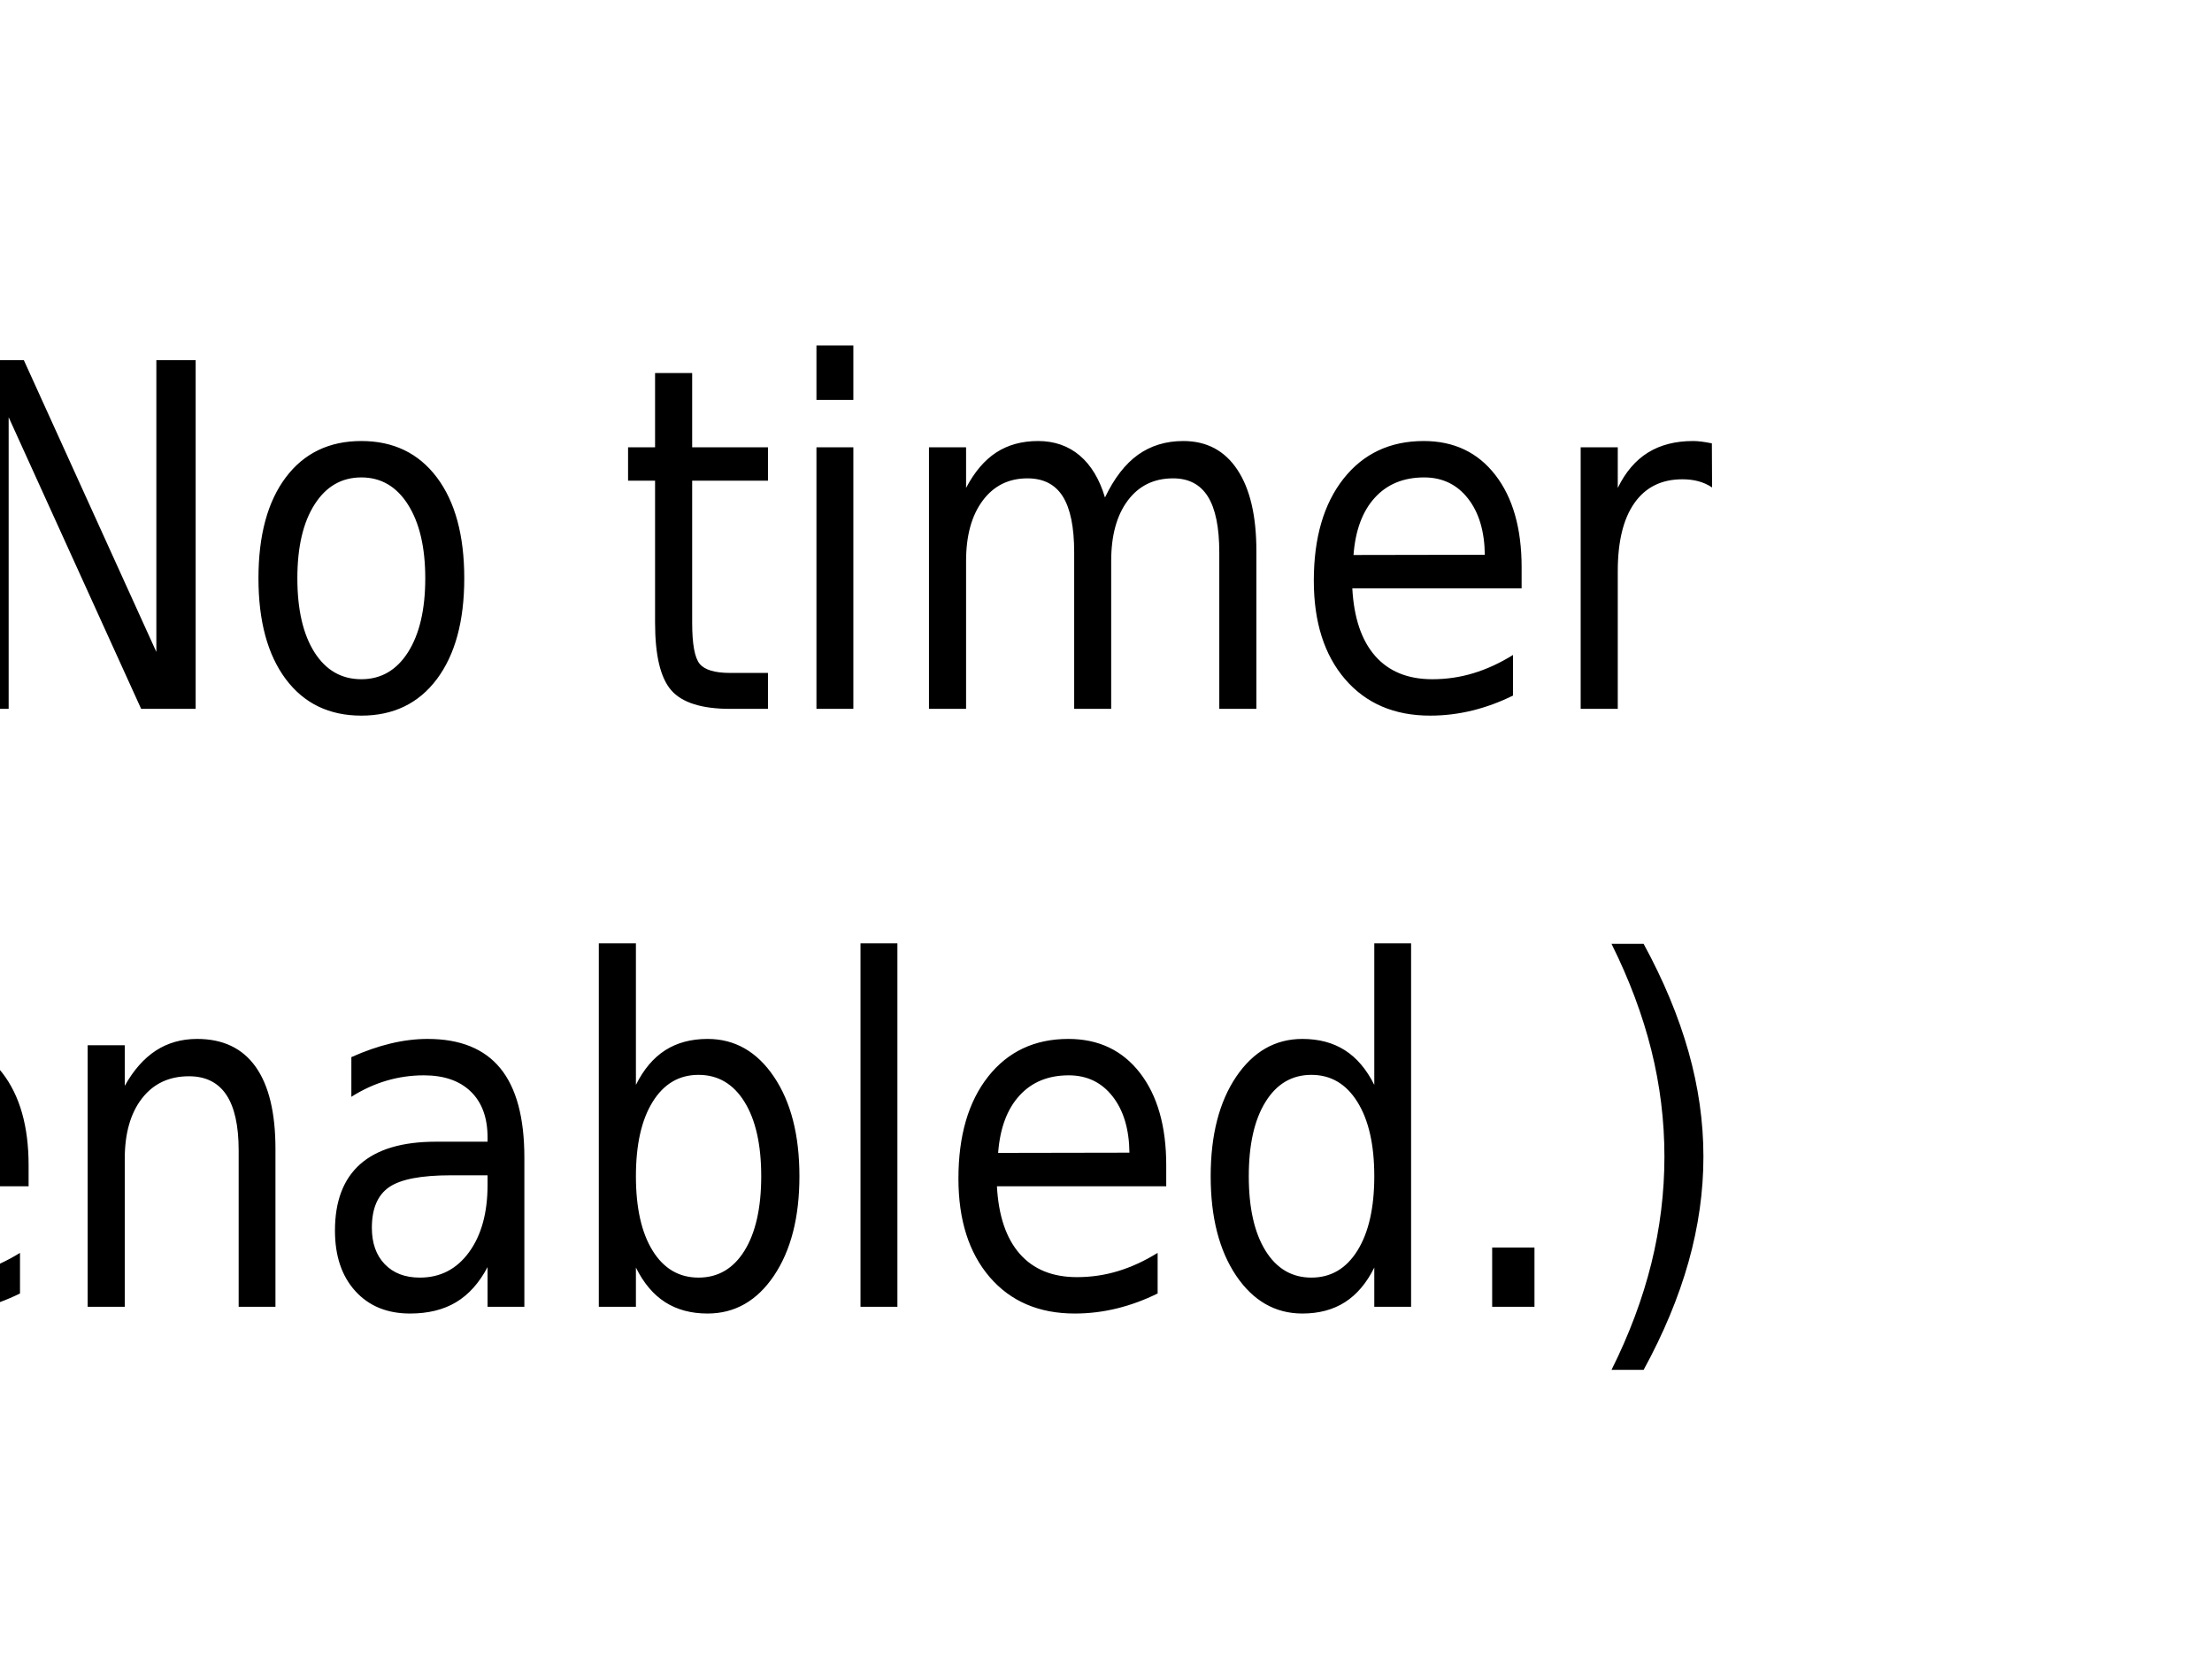
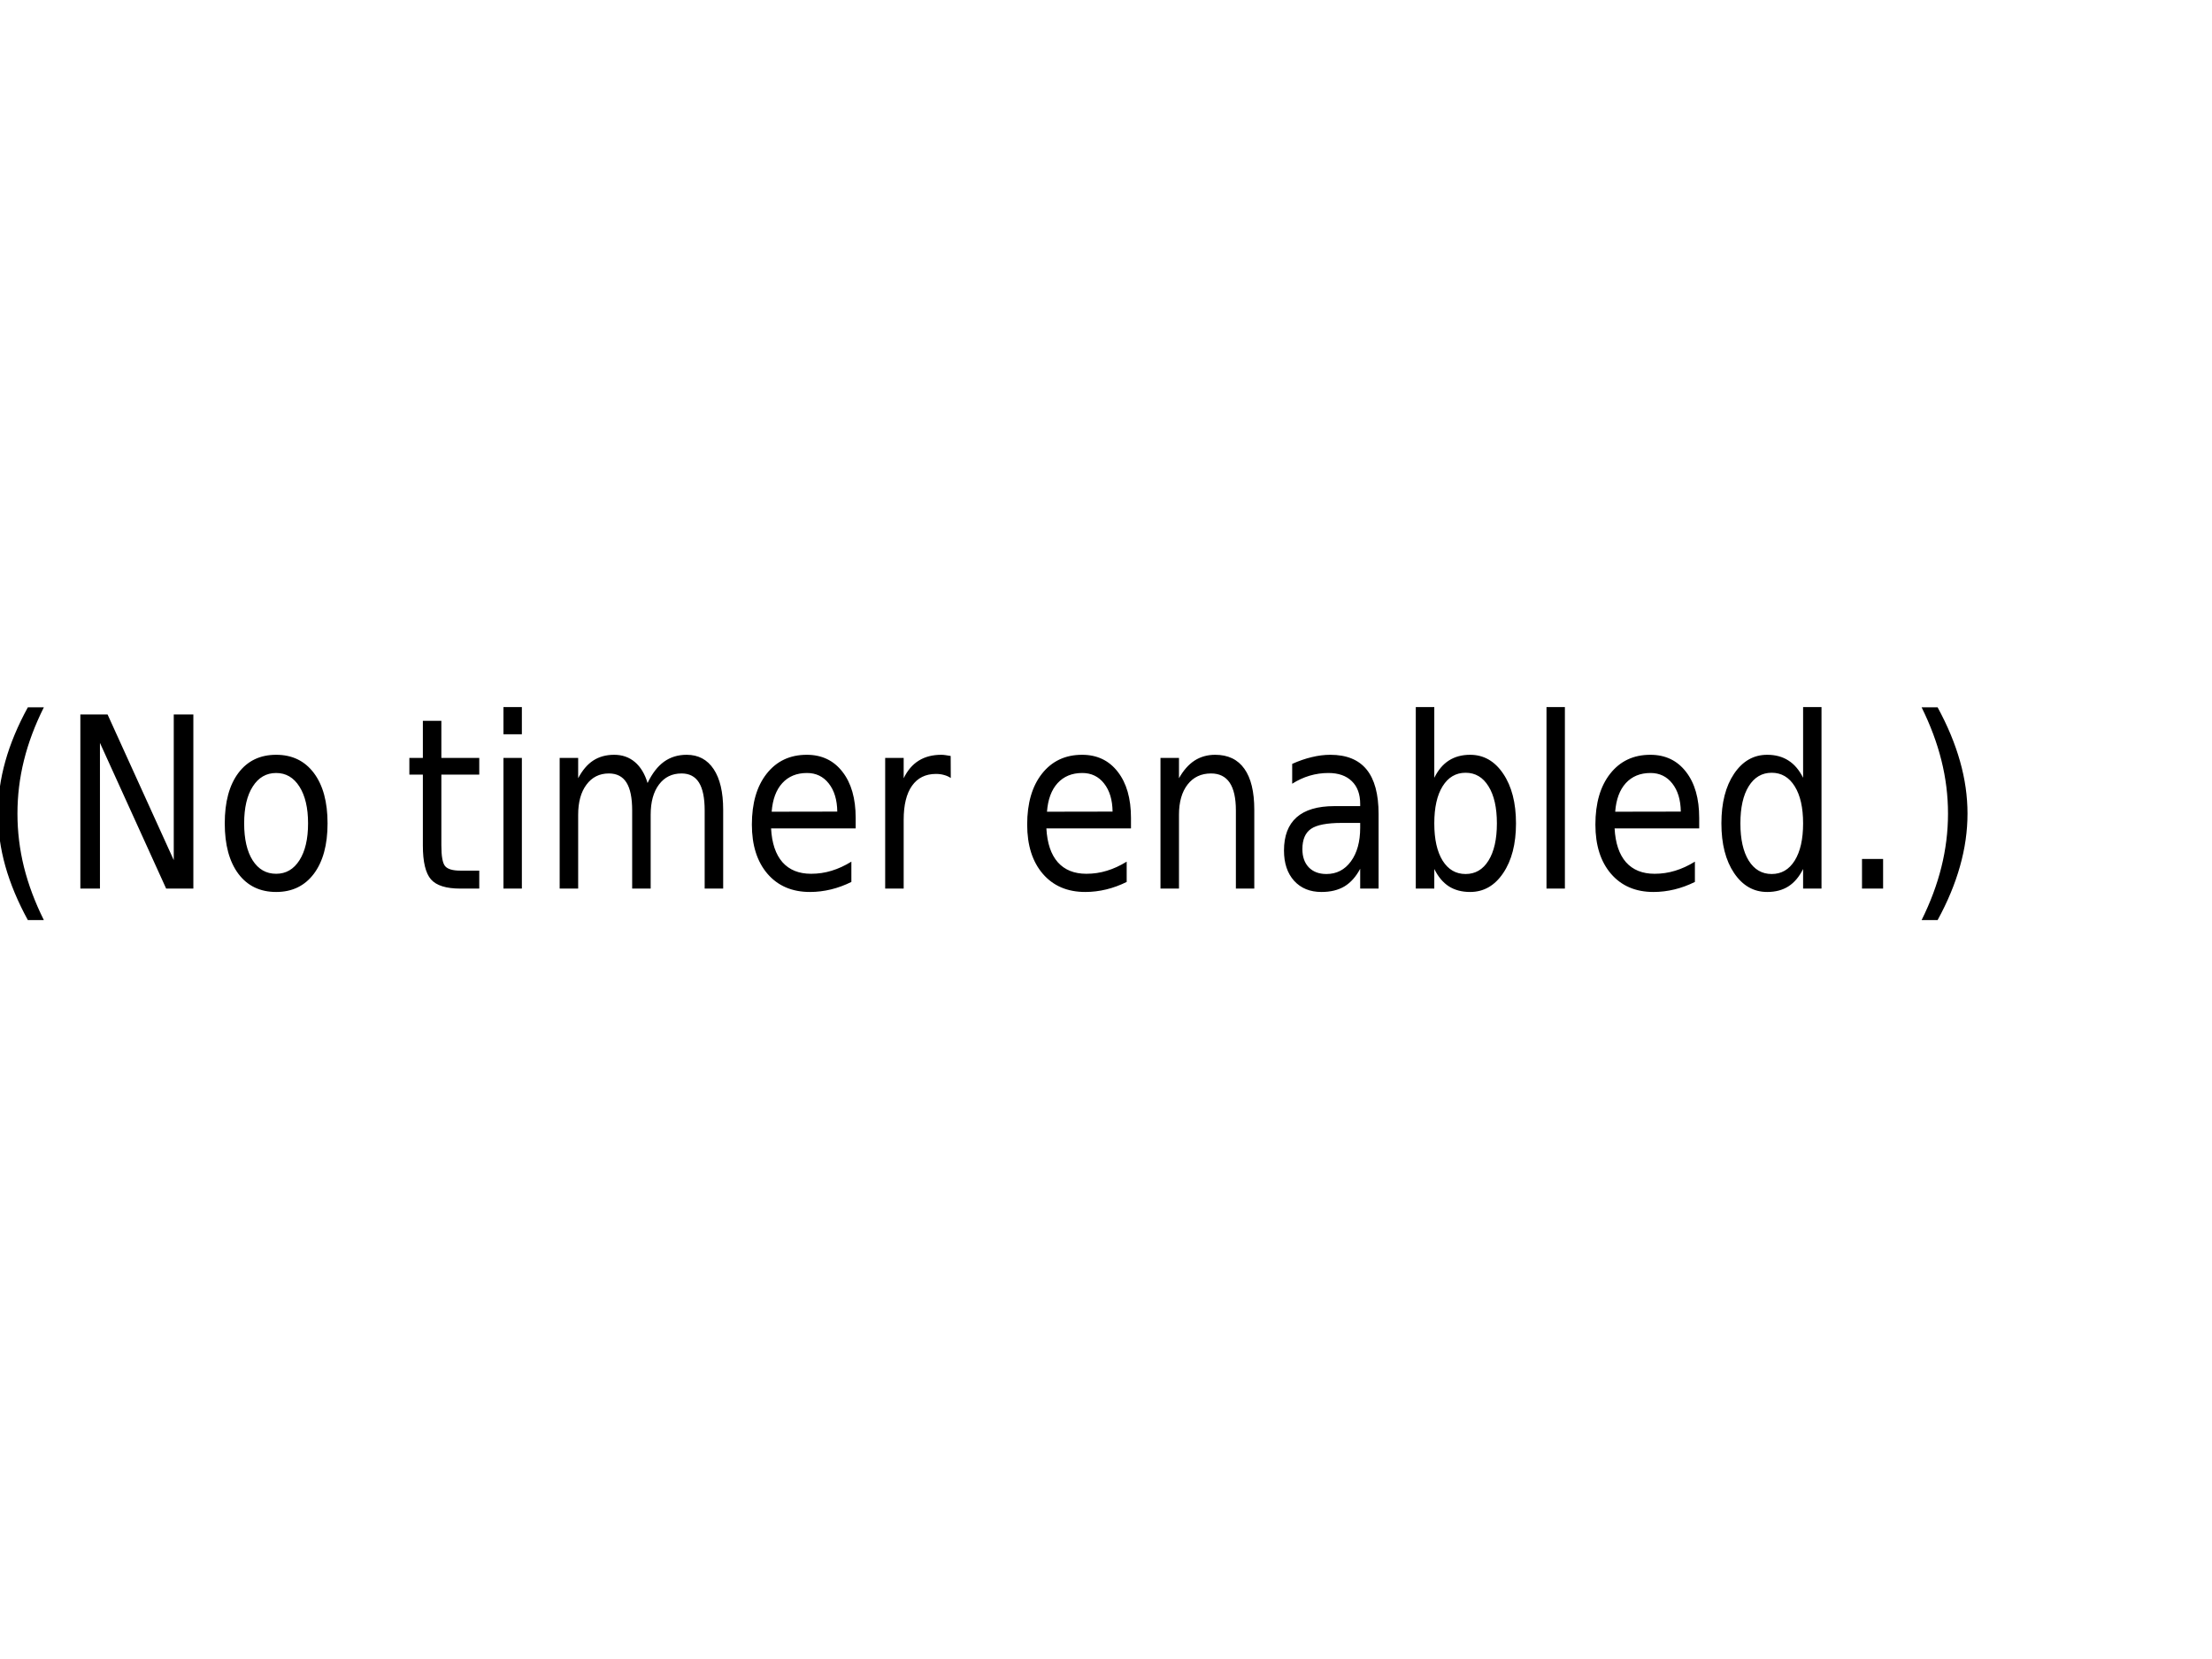
<svg xmlns="http://www.w3.org/2000/svg" width="320" height="240" id="svg2" version="1.1">
  <defs id="defs4" />
  <g id="layer1" transform="translate(0,-812.3622)">
-     <text xml:space="preserve" style="font-size:64.067px;font-style:normal;font-weight:normal;text-align:center;line-height:125%;letter-spacing:0px;word-spacing:0px;text-anchor:middle;fill-opacity:1;stroke:none;font-family:Bitstream Vera Sans" x="170.978" y="847.103" id="text4014" transform="scale(0.9258853,1.080047)">
-       <tspan x="170.978" y="847.103" id="tspan3169">_(No timer</tspan>
-       <tspan x="170.978" y="927.187" id="tspan3171">enabled.)</tspan>
+     <text xml:space="preserve" style="font-size:32px;font-style:normal;font-weight:normal;text-align:center;line-height:125%;letter-spacing:0px;word-spacing:0px;text-anchor:middle;fill-opacity:1;stroke:none;font-family:Bitstream Vera Sans" x="170.978" y="871.175" id="text4014" transform="scale(0.9258853,1.080047)">
+       <tspan x="170.978" y="871.175" id="tspan3171">_(No timer enabled.)</tspan>
    </text>
  </g>
</svg>
